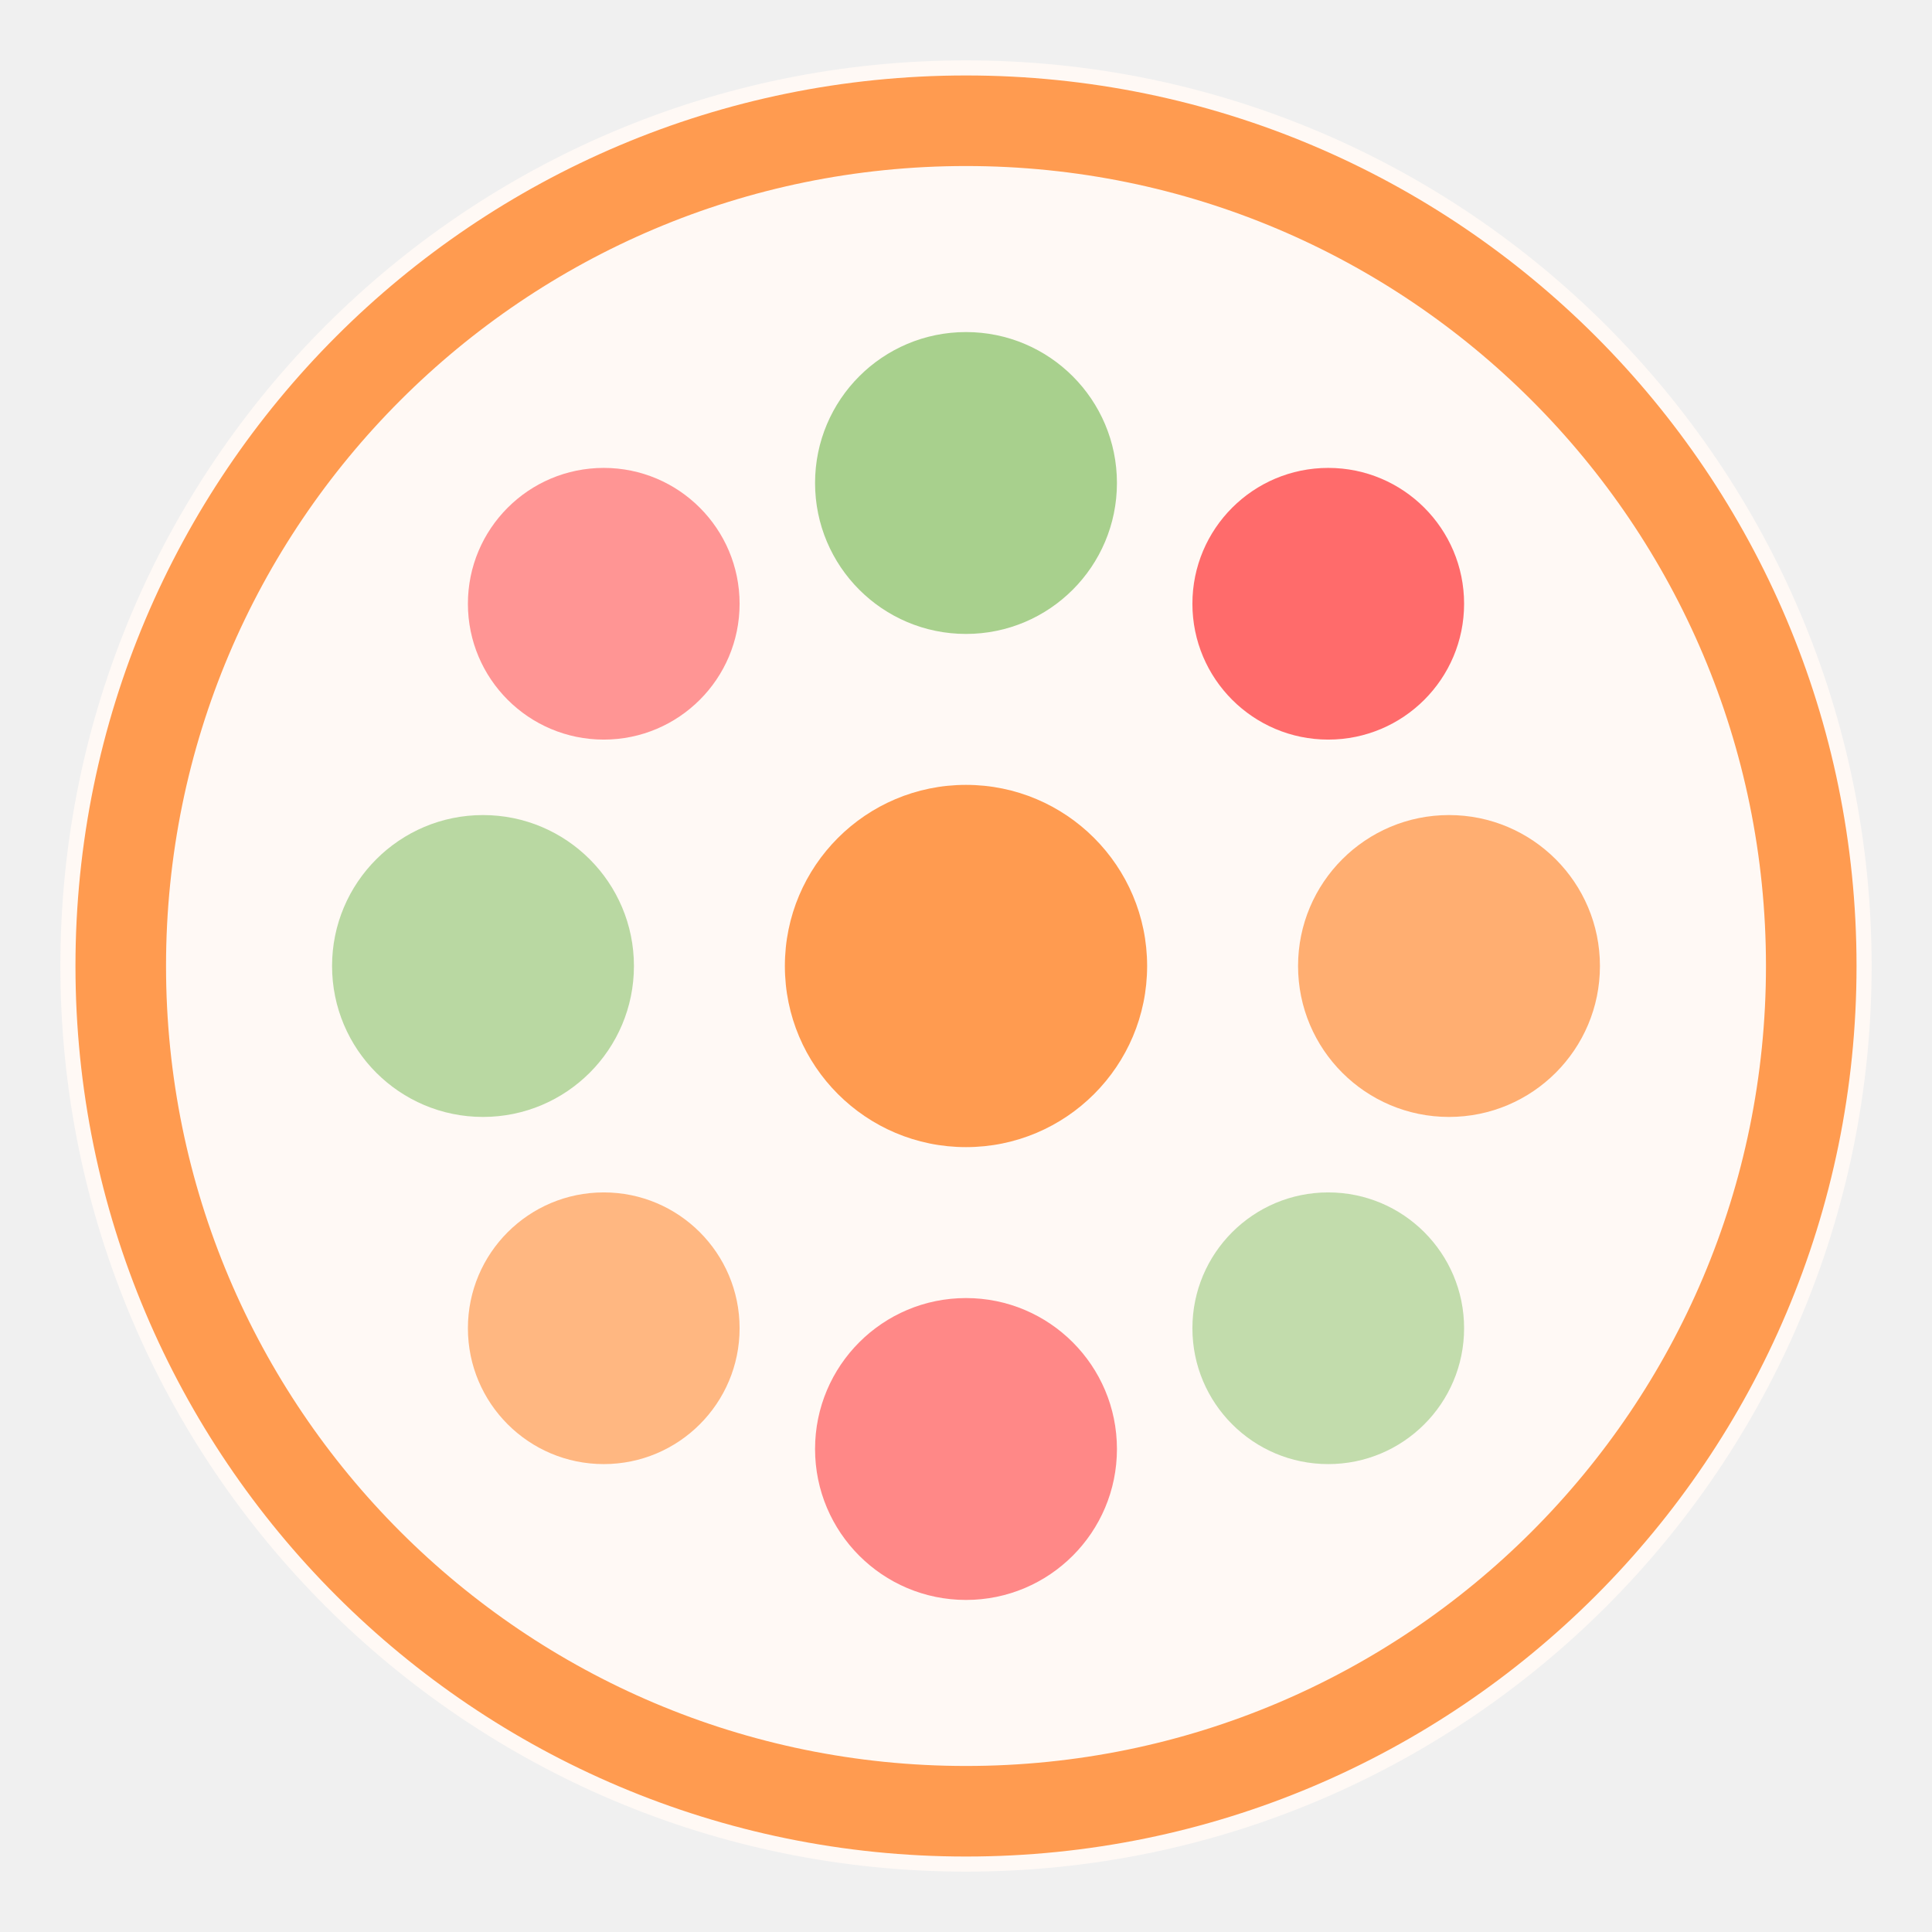
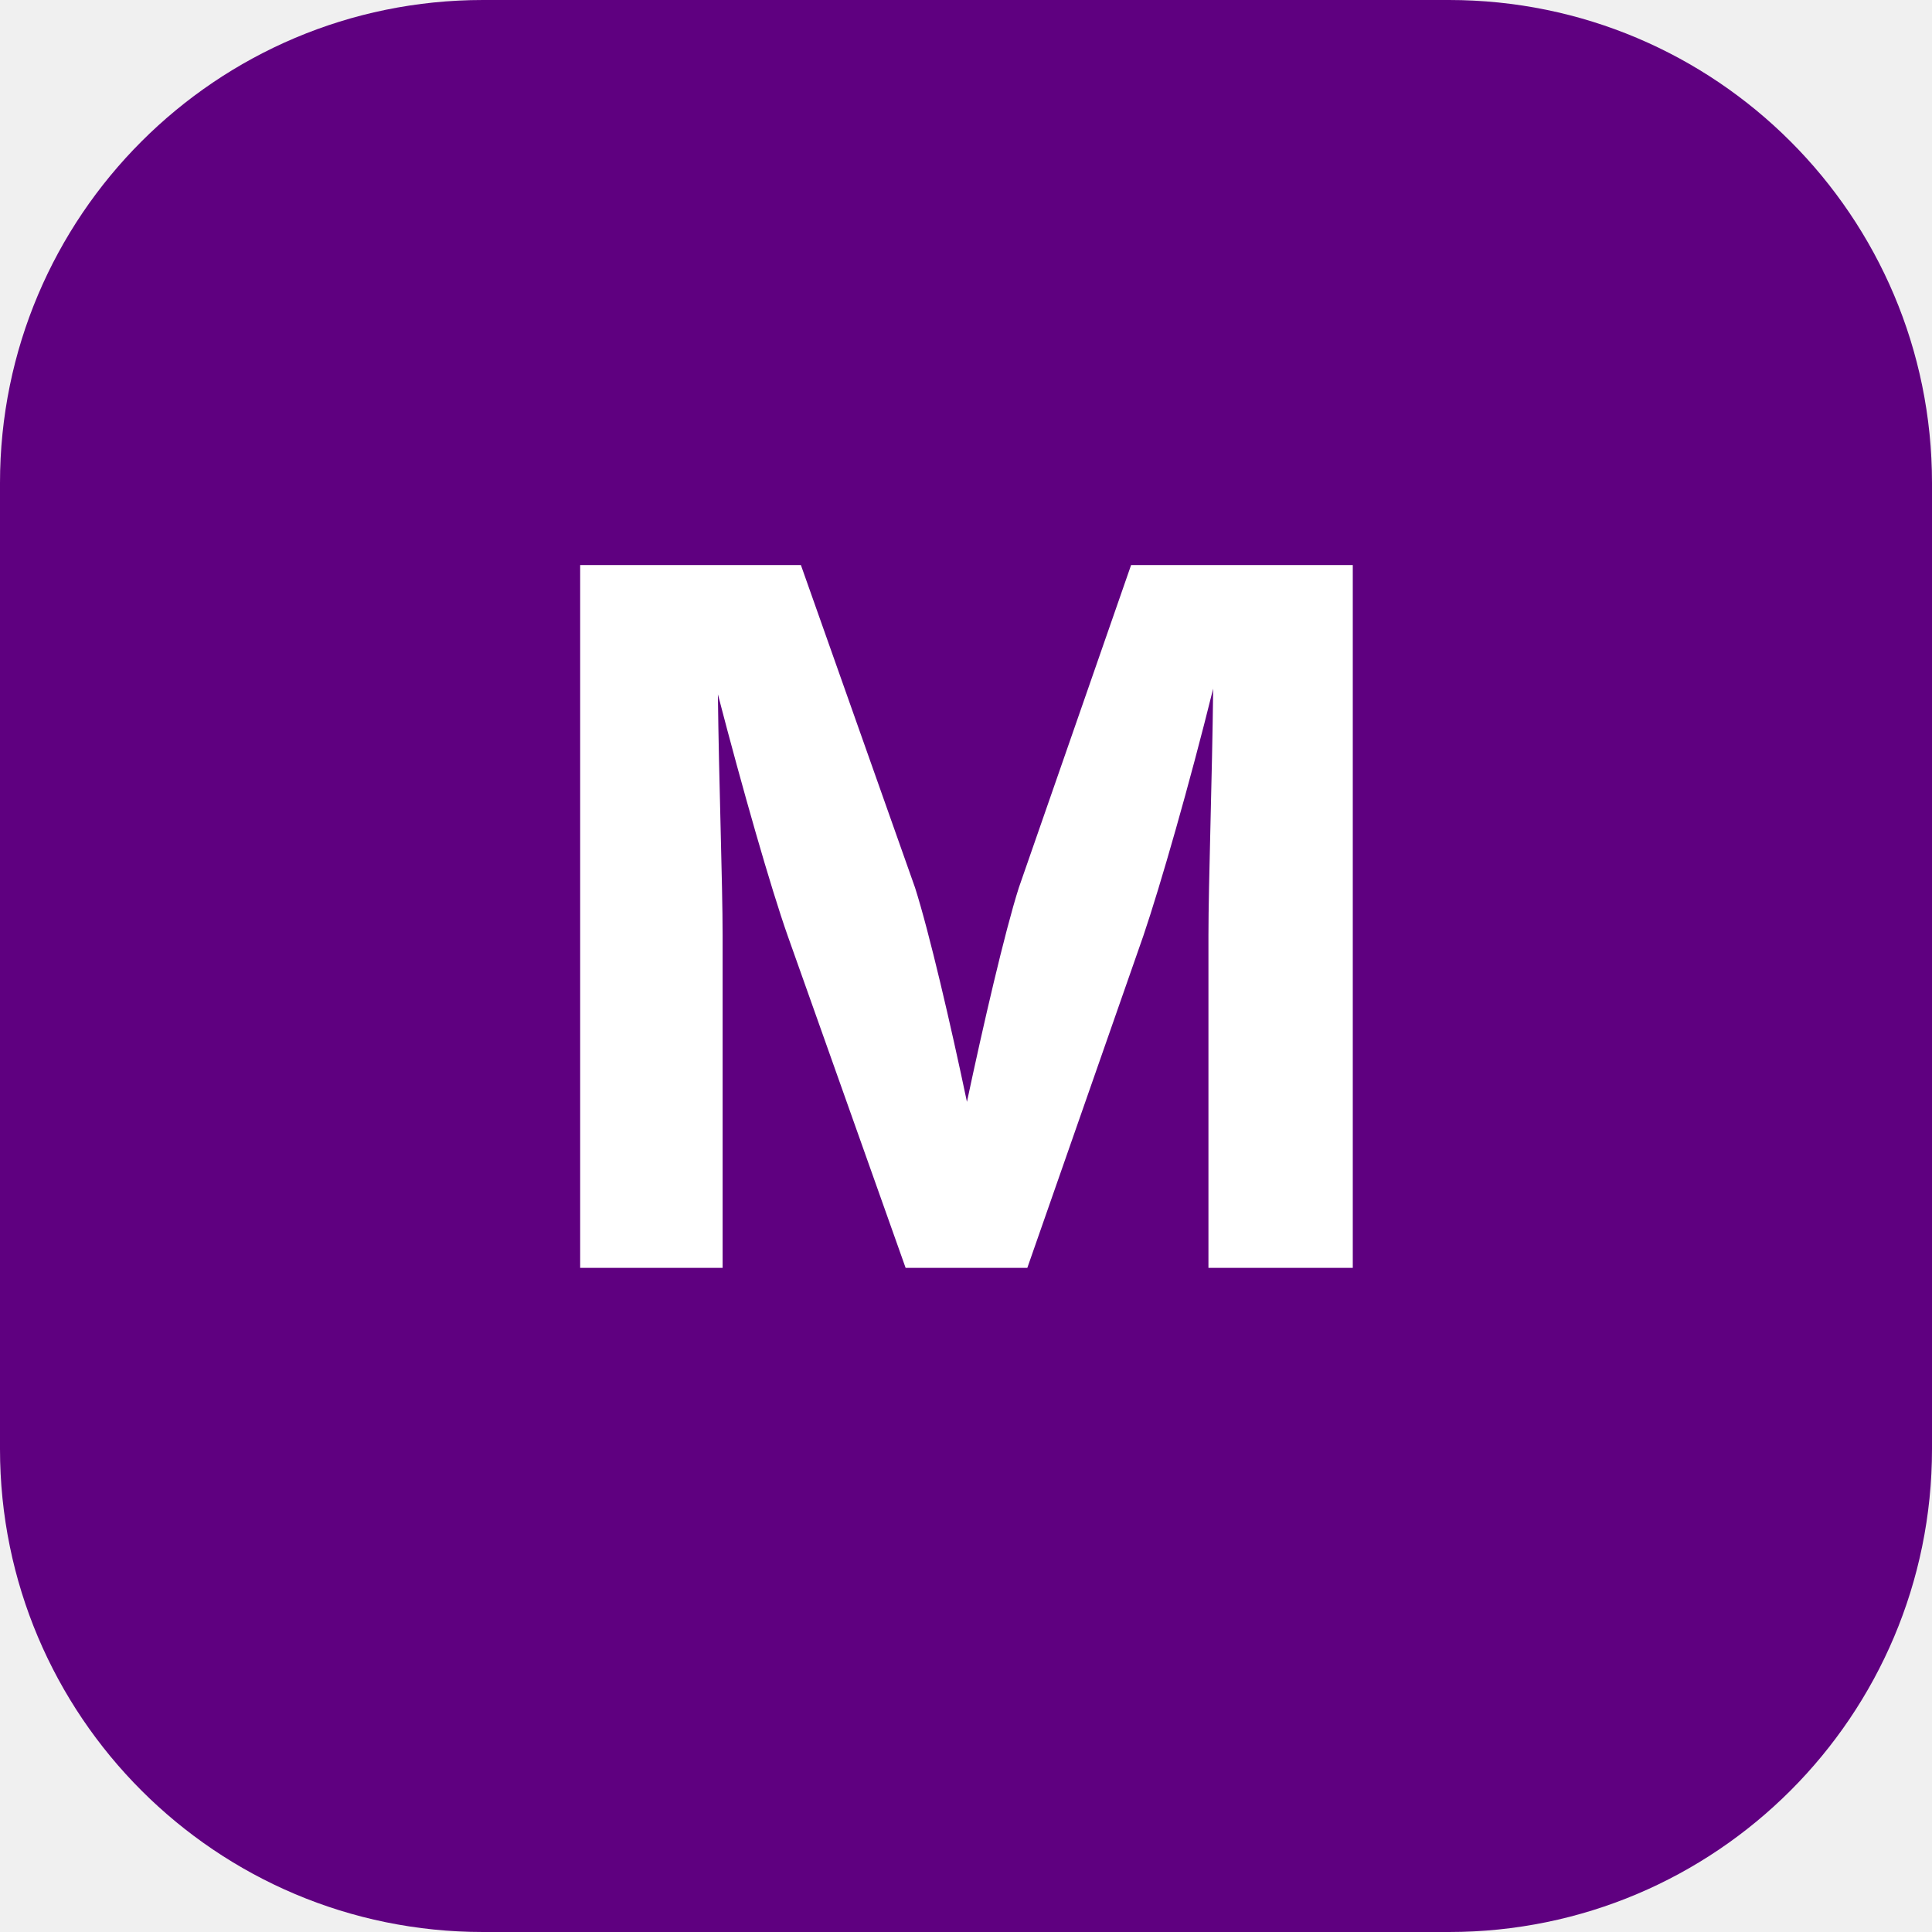
- <svg xmlns="http://www.w3.org/2000/svg" width="64" height="64" viewBox="0 0 64 64">
-   <circle cx="32" cy="32" r="30" fill="#FFF9F5" />
-   <circle cx="32" cy="32" r="28" fill="none" stroke="#FF9B50" stroke-width="3" />
-   <circle cx="32" cy="32" r="6" fill="#FF9B50">
-     <animate attributeName="r" values="6;7;6" dur="2s" repeatCount="indefinite" />
-   </circle>
-   <circle cx="32" cy="16" r="5" fill="#A8D08D" />
-   <circle cx="44" cy="20" r="4.5" fill="#FF6B6B" />
-   <circle cx="48" cy="32" r="5" fill="#FF9B50" opacity="0.8" />
-   <circle cx="44" cy="44" r="4.5" fill="#A8D08D" opacity="0.7" />
-   <circle cx="32" cy="48" r="5" fill="#FF6B6B" opacity="0.8" />
-   <circle cx="20" cy="44" r="4.5" fill="#FF9B50" opacity="0.7" />
-   <circle cx="16" cy="32" r="5" fill="#A8D08D" opacity="0.8" />
-   <circle cx="20" cy="20" r="4.5" fill="#FF6B6B" opacity="0.7" />
+ <svg xmlns="http://www.w3.org/2000/svg" width="32" height="32" viewBox="0 0 32 32" fill="none">
+   <rect width="32" height="32" rx="8" fill="#5f0080" />
+   <text x="16" y="21" font-family="Pretendard, -apple-system, BlinkMacSystemFont, sans-serif" font-size="16" font-weight="700" fill="white" text-anchor="middle">M</text>
</svg>
